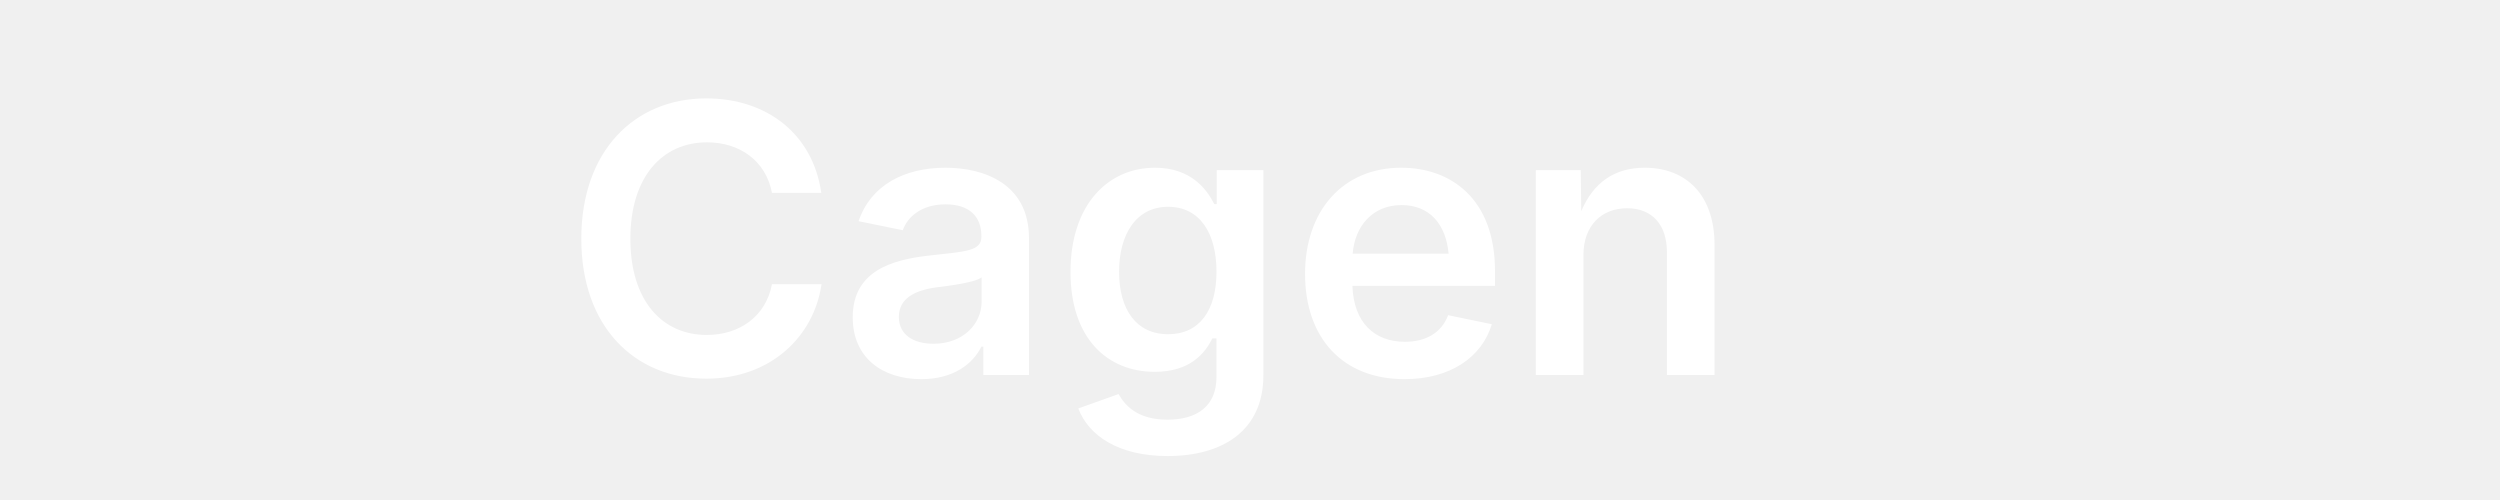
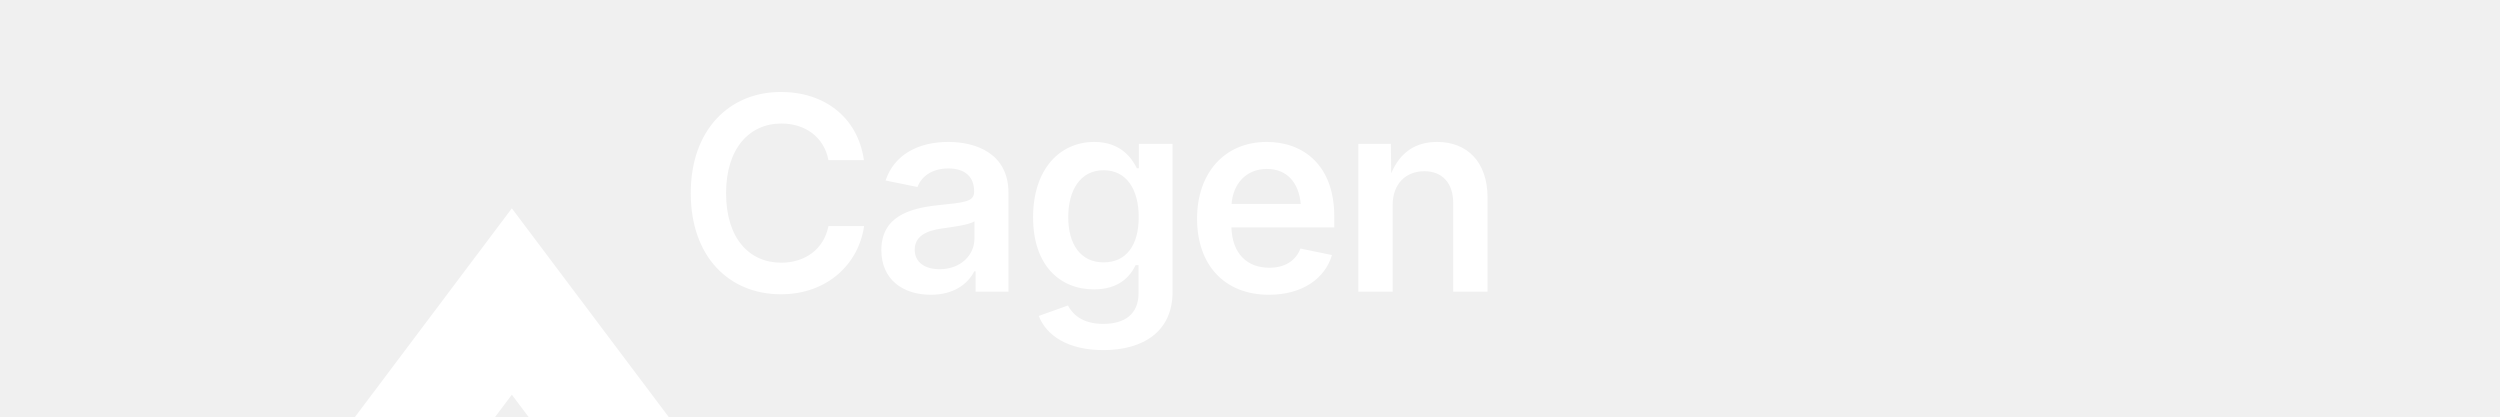
- <svg xmlns="http://www.w3.org/2000/svg" width="160" height="32" viewBox="0 0 160 32" fill="none">
-   <g transform="scale(0.13) translate(0, 50)">
-     <path d="m 0,0 -20.176,26.836 -87.409,-116.264 h 40.352 l 51.714,68.786 -4.657,-6.194 47.058,-62.592 h 40.351 z" style="fill:#FFFFFF;fill-opacity:1;fill-rule:nonzero;stroke:none" transform="translate(534.2332,445.1454) matrix(1.333333,0,0,-1.333333,-568.8642,629.3085)" />
+ <svg xmlns="http://www.w3.org/2000/svg" width="240" height="40" viewBox="0 0 240 40" fill="none">
+   <g transform="translate(20, 20) scale(0.25, 0.25)">
+     <g transform="matrix(1.333333,0,0,-1.333333,-568.8642,629.3085)">
+       <g transform="translate(534.2332,445.1454)">
+         <path d="m 0,0 -20.176,26.836 -87.409,-116.264 h 40.352 l 51.714,68.786 -4.657,-6.194 47.058,-62.592 h 40.351 z" style="fill:#FFFFFF;fill-opacity:1;fill-rule:nonzero;stroke:none" />
+       </g>
+     </g>
  </g>
-   <text x="36" y="24" font-family="-apple-system, BlinkMacSystemFont, 'SF Pro Display', sans-serif" font-size="24" font-weight="600" fill="white">Cagen</text>
+   <text x="65" y="28" font-family="-apple-system, BlinkMacSystemFont, 'SF Pro Display', 'SF Pro Text', 'Segoe UI', sans-serif" font-size="26" font-weight="600" fill="#FFFFFF" letter-spacing="-0.02em">Cagen</text>
</svg>
